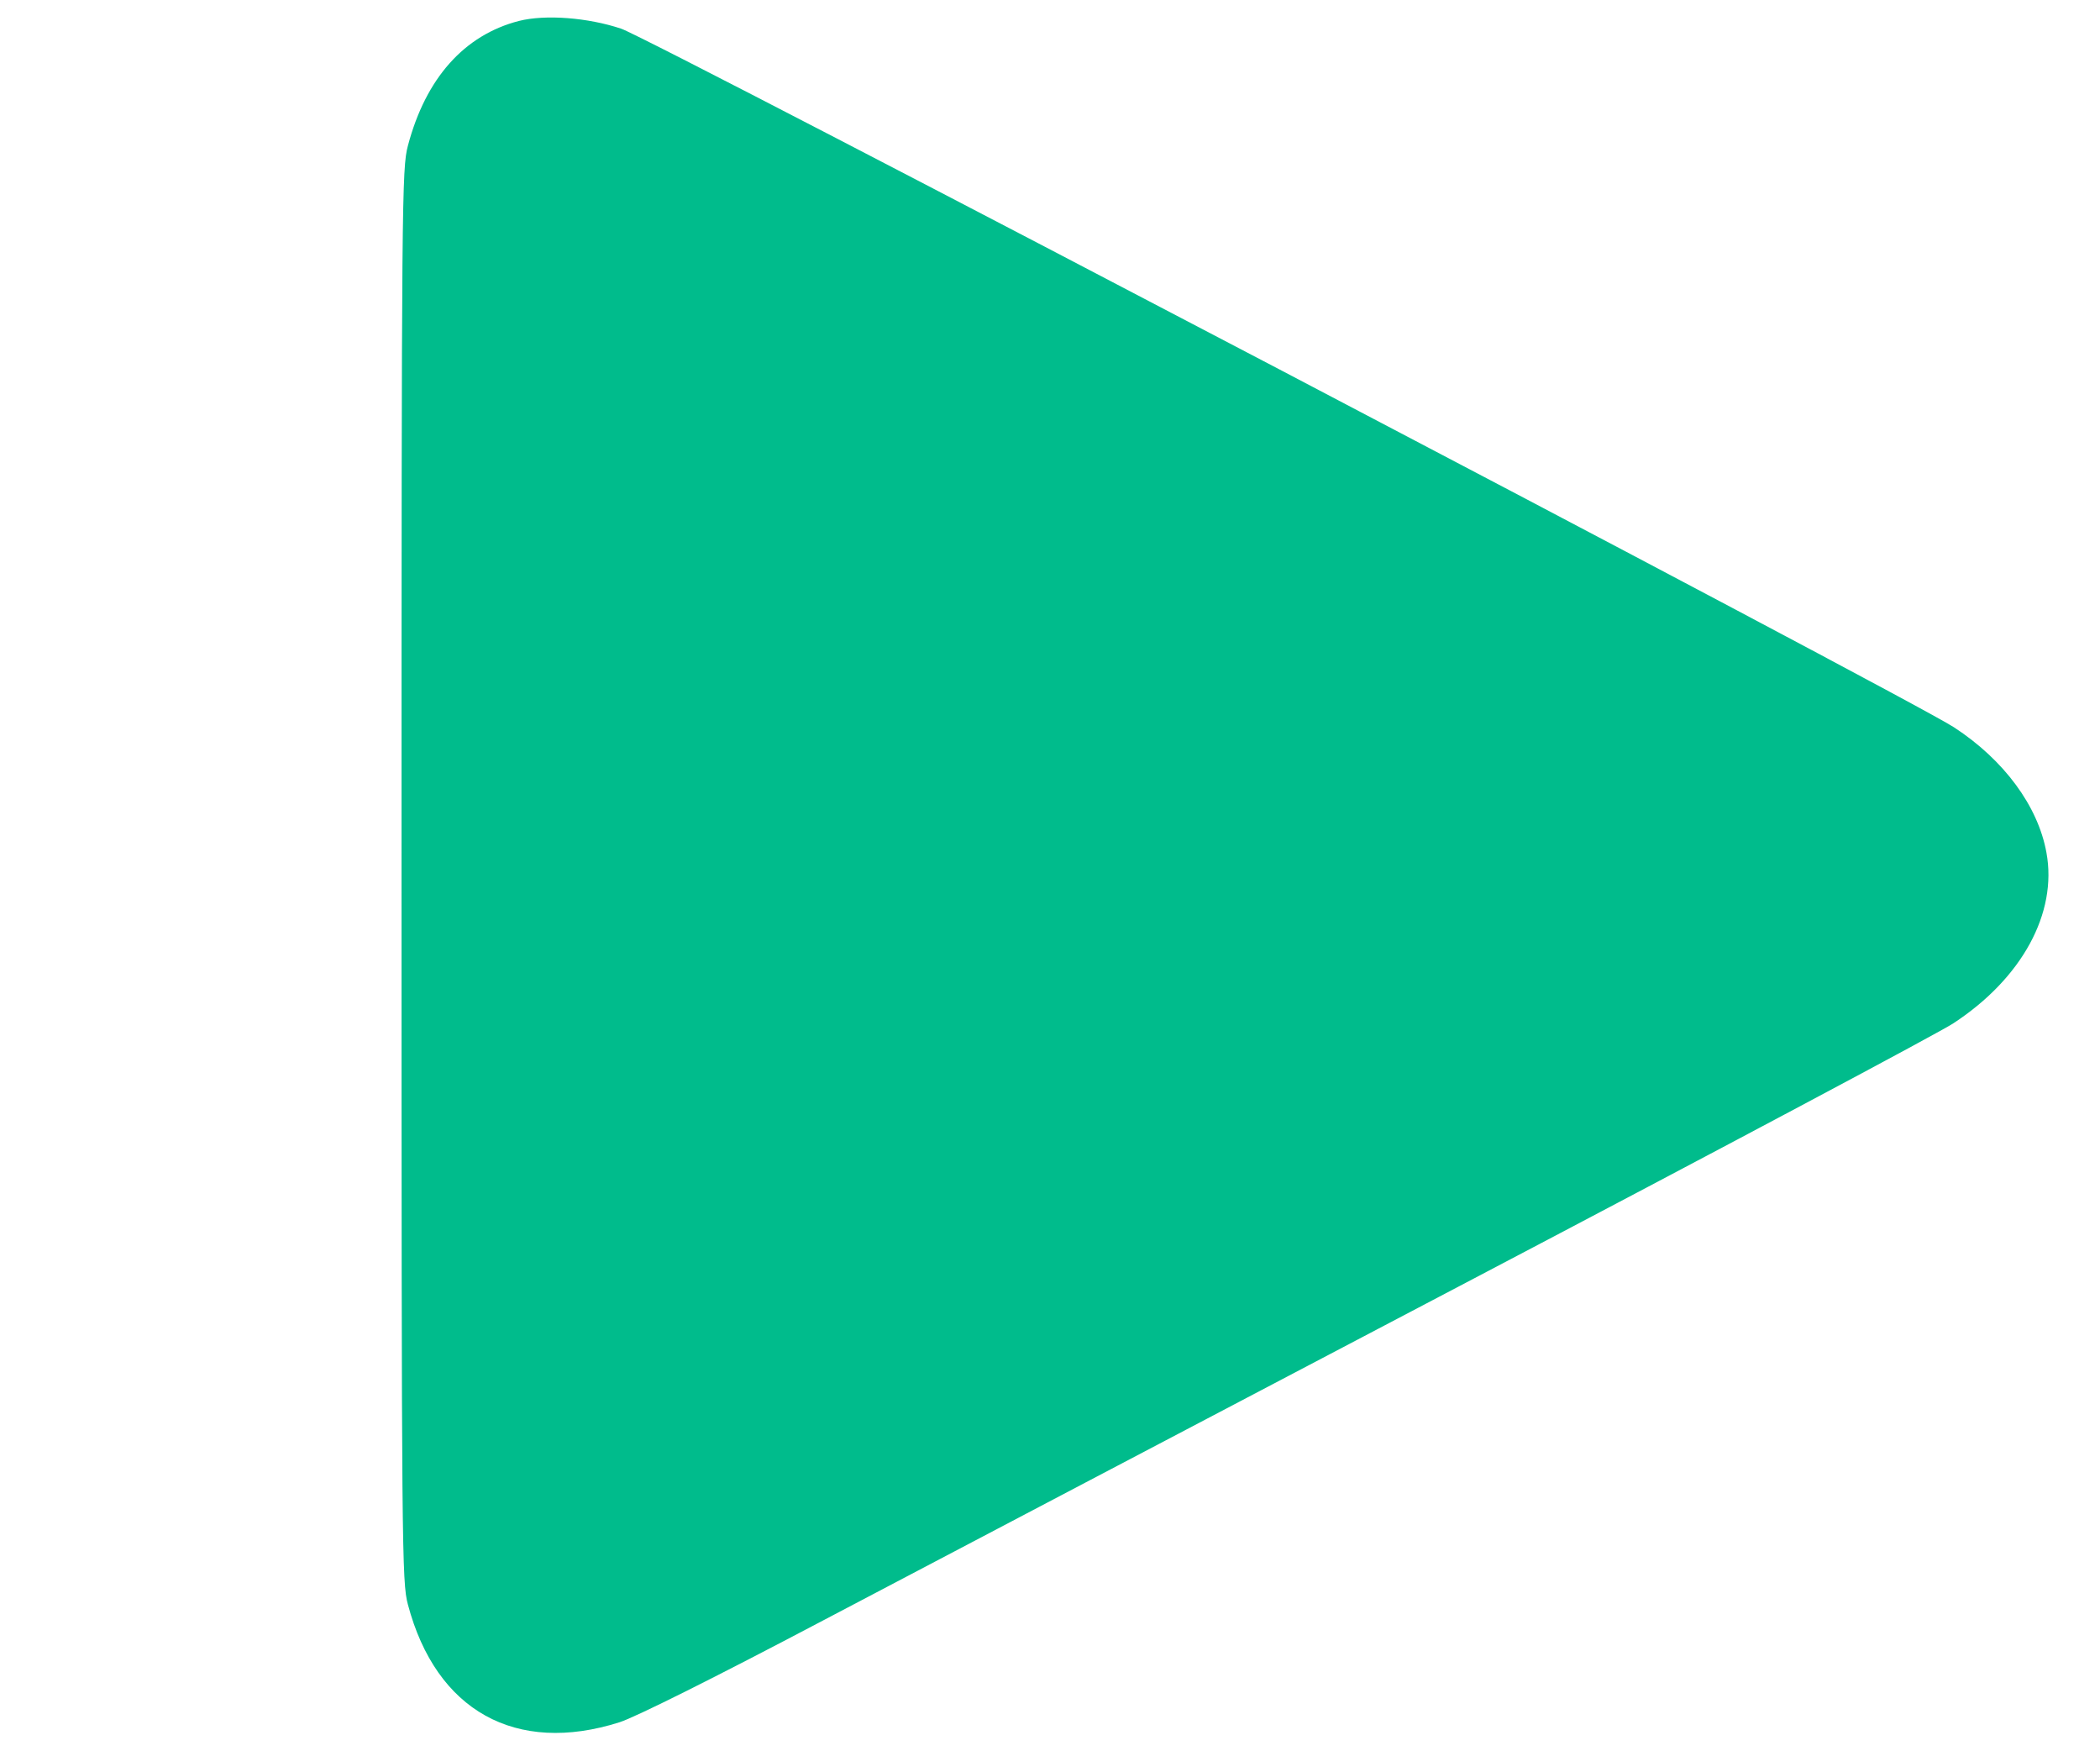
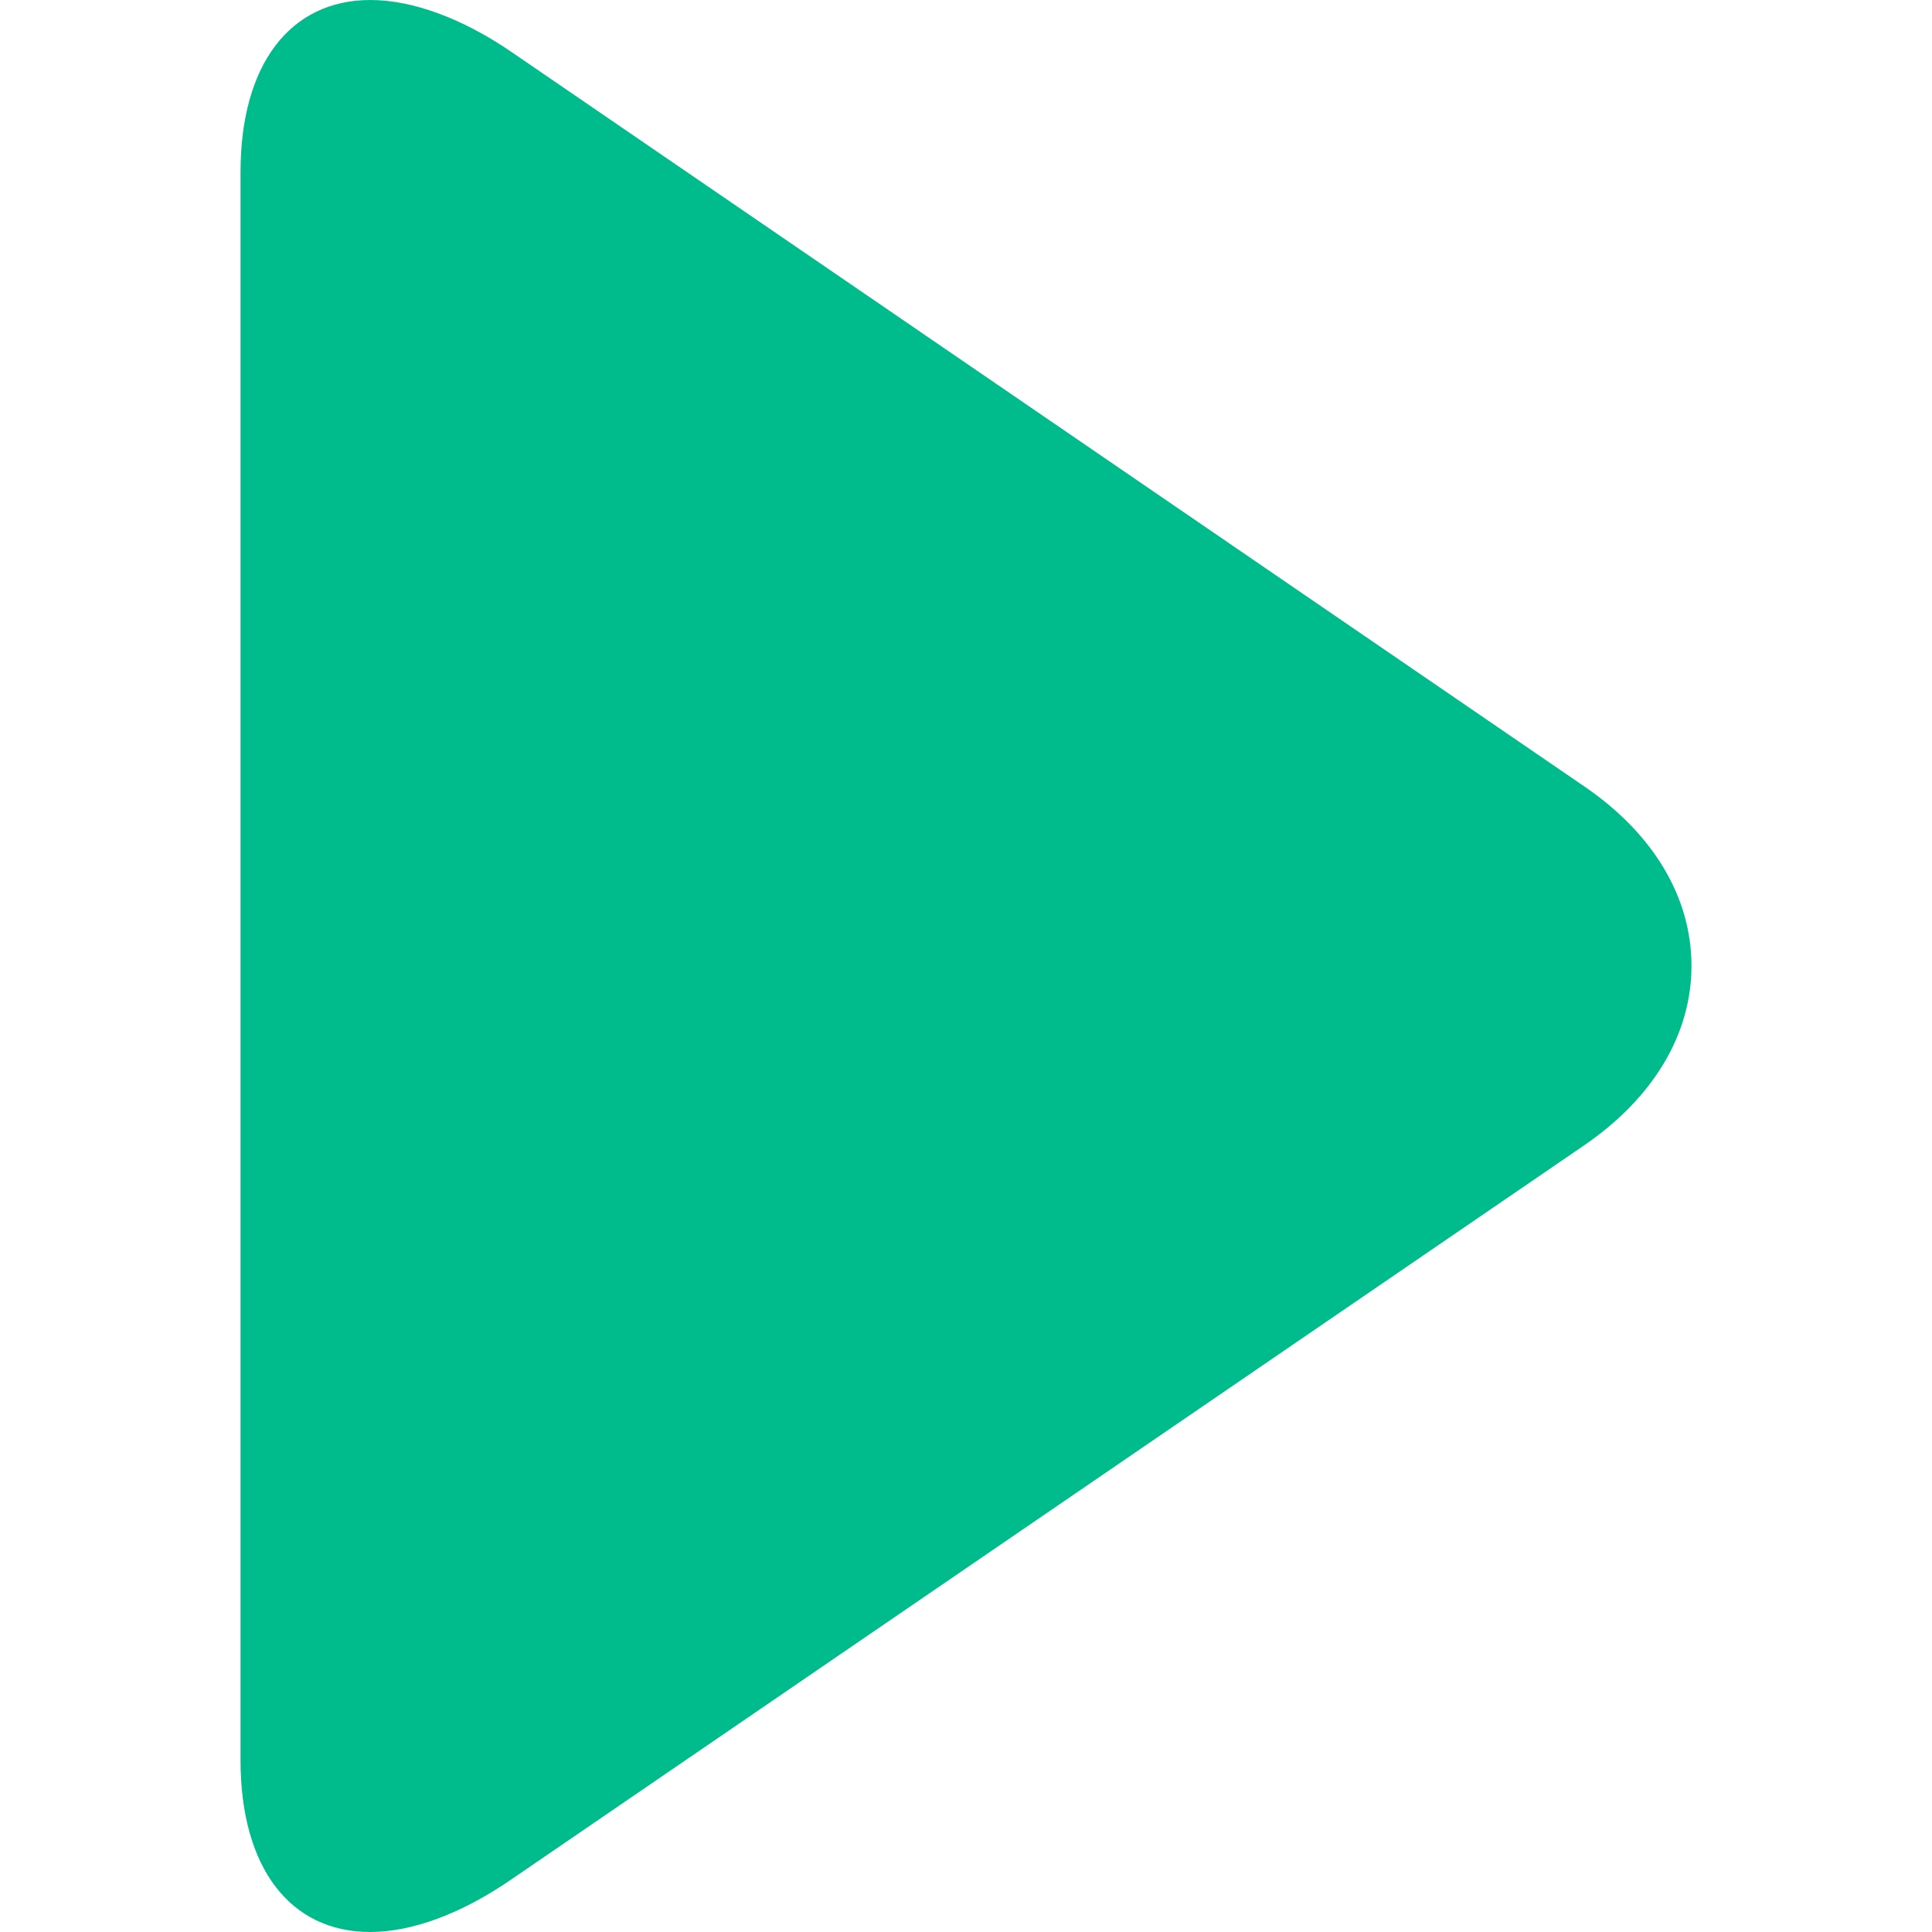
- <svg viewBox="-200 0 1200 1000">
-   <path fill="#00bc8c" d="M96.51 11.97c-31.23 8.05-53.26 32.76-63.42 71.27-3.45 12.84-3.64 29.7-3.64 416.71s.19 403.87 3.64 416.71c16.09 60.74 61.69 86.03 120.9 67.25 9-2.87 53.65-25.1 116.49-58.24 56.14-29.51 221.29-116.3 367.28-192.93 145.99-76.64 271.29-143.31 278.38-148.1 39.28-25.68 59.59-63.04 53.26-97.52-4.79-26.63-24.33-53.07-52.88-71.65C892 399.37 172.58 22.32 154.95 16.38c-18.97-6.33-43.3-8.24-58.44-4.41z" />
+ <svg xmlns="http://www.w3.org/2000/svg" version="1.1" id="Layer_1" x="0px" y="0px" viewBox="0 0 494.148 494.148" style="enable-background:new 0 0 494.148 494.148;" xml:space="preserve" width="512px" height="512px" class="">
+   <g>
+     <g>
+       <g>
+         <path d="M405.284,201.188L130.804,13.28C118.128,4.596,105.356,0,94.74,0C74.216,0,61.52,16.472,61.52,44.044v406.124    c0,27.54,12.68,43.98,33.156,43.98c10.632,0,23.2-4.6,35.904-13.308l274.608-187.904c17.66-12.104,27.44-28.392,27.44-45.884    C432.632,229.572,422.964,213.288,405.284,201.188z" data-original="#000000" class="active-path" data-old_color="#000000" fill="#00BC8C" />
+       </g>
+     </g>
+   </g>
</svg>
